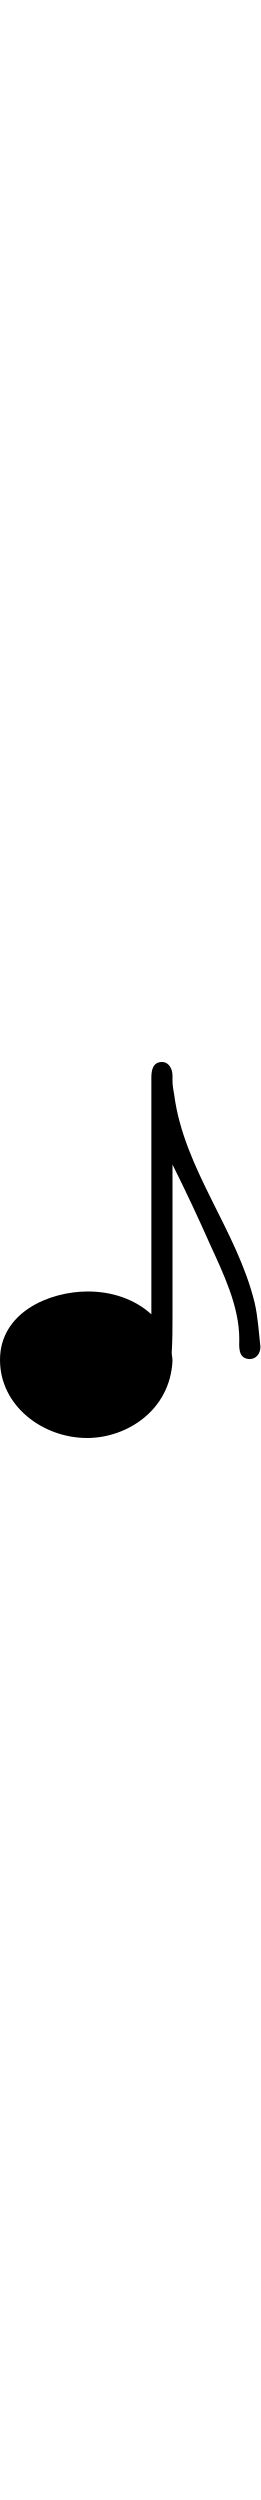
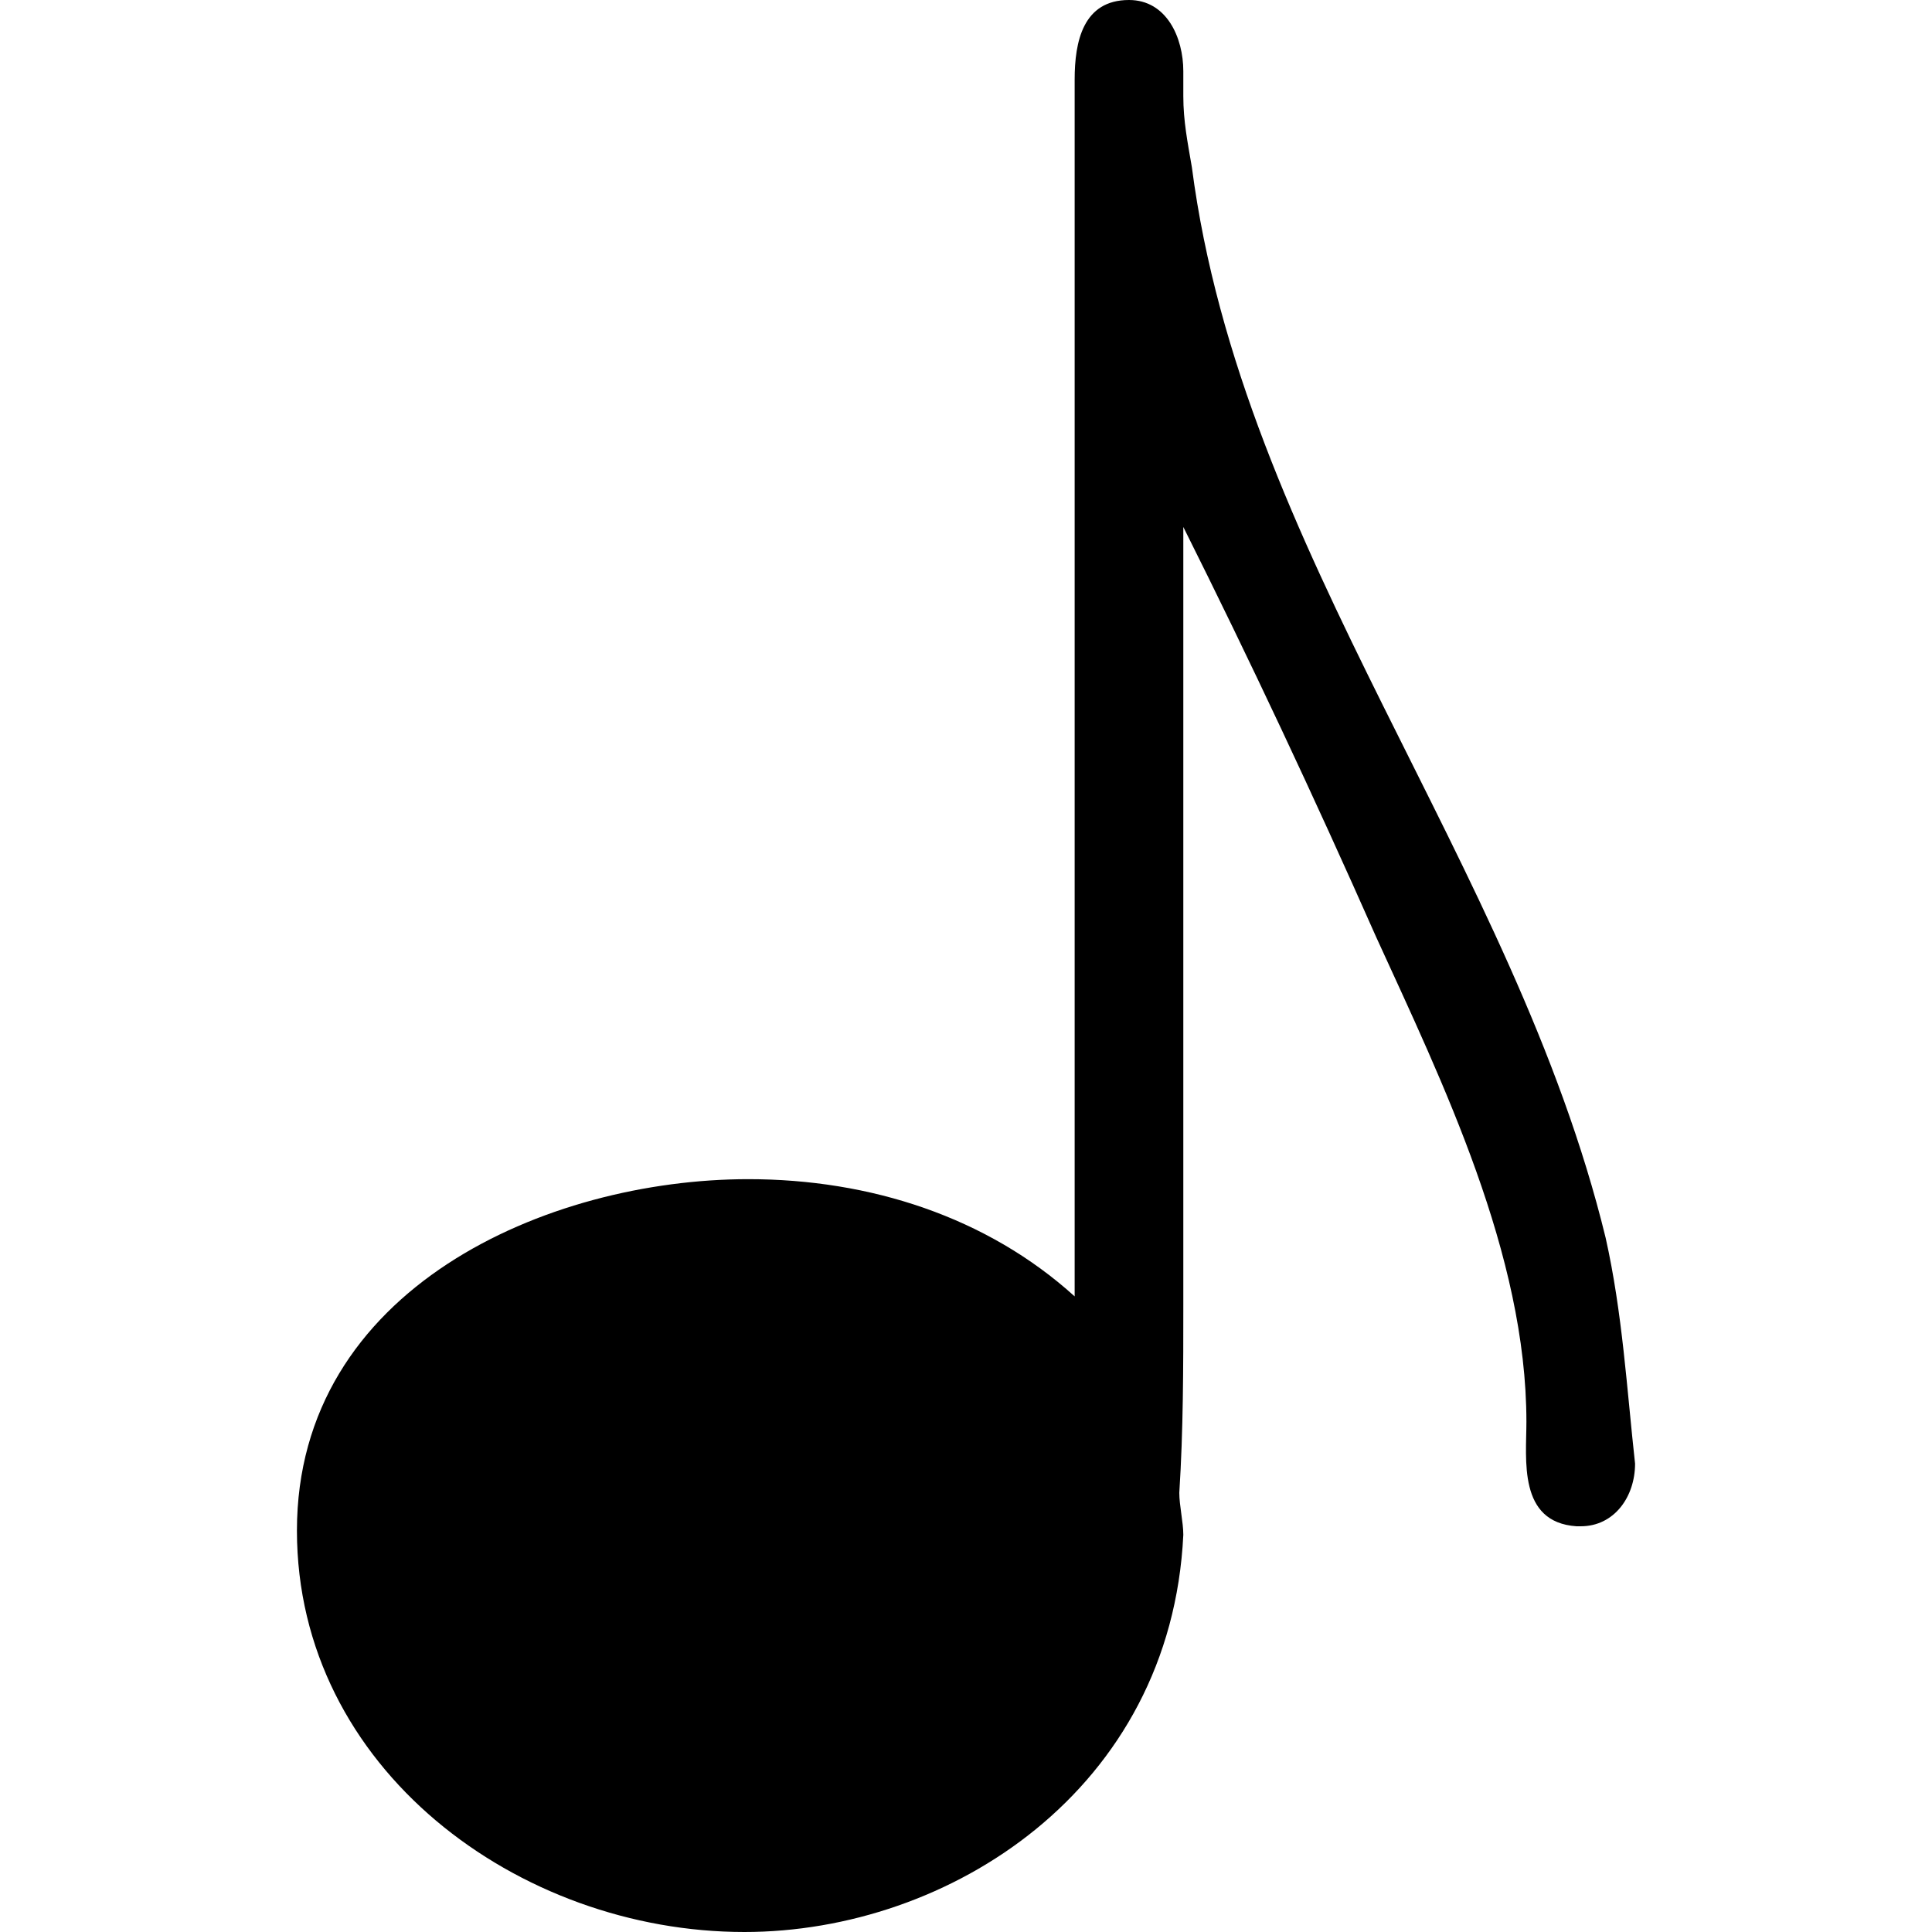
- <svg xmlns="http://www.w3.org/2000/svg" width="5pt" height="64" viewBox="0 0 5 7.219">
+ <svg xmlns="http://www.w3.org/2000/svg" width="64" height="64" viewBox="0 0 5 7.219">
  <svg overflow="visible" x="-.547" y="6.922">
    <path style="stroke:none" d="M3.453-2.078c-.328-.297-.765-.438-1.219-.438-.75 0-1.687.407-1.687 1.313 0 .89.828 1.5 1.672 1.5.765 0 1.594-.531 1.64-1.484 0-.047-.015-.11-.015-.157.015-.234.015-.468.015-.703v-2.906c.25.5.485 1 .72 1.531.25.547.562 1.188.562 1.813 0 .14-.032.375.187.39h.016c.125 0 .203-.11.203-.234-.031-.281-.047-.563-.11-.844-.343-1.406-1.359-2.562-1.546-4-.016-.094-.032-.172-.032-.266v-.093c0-.125-.062-.266-.203-.266-.172 0-.203.156-.203.297zm0 0" />
  </svg>
</svg>
